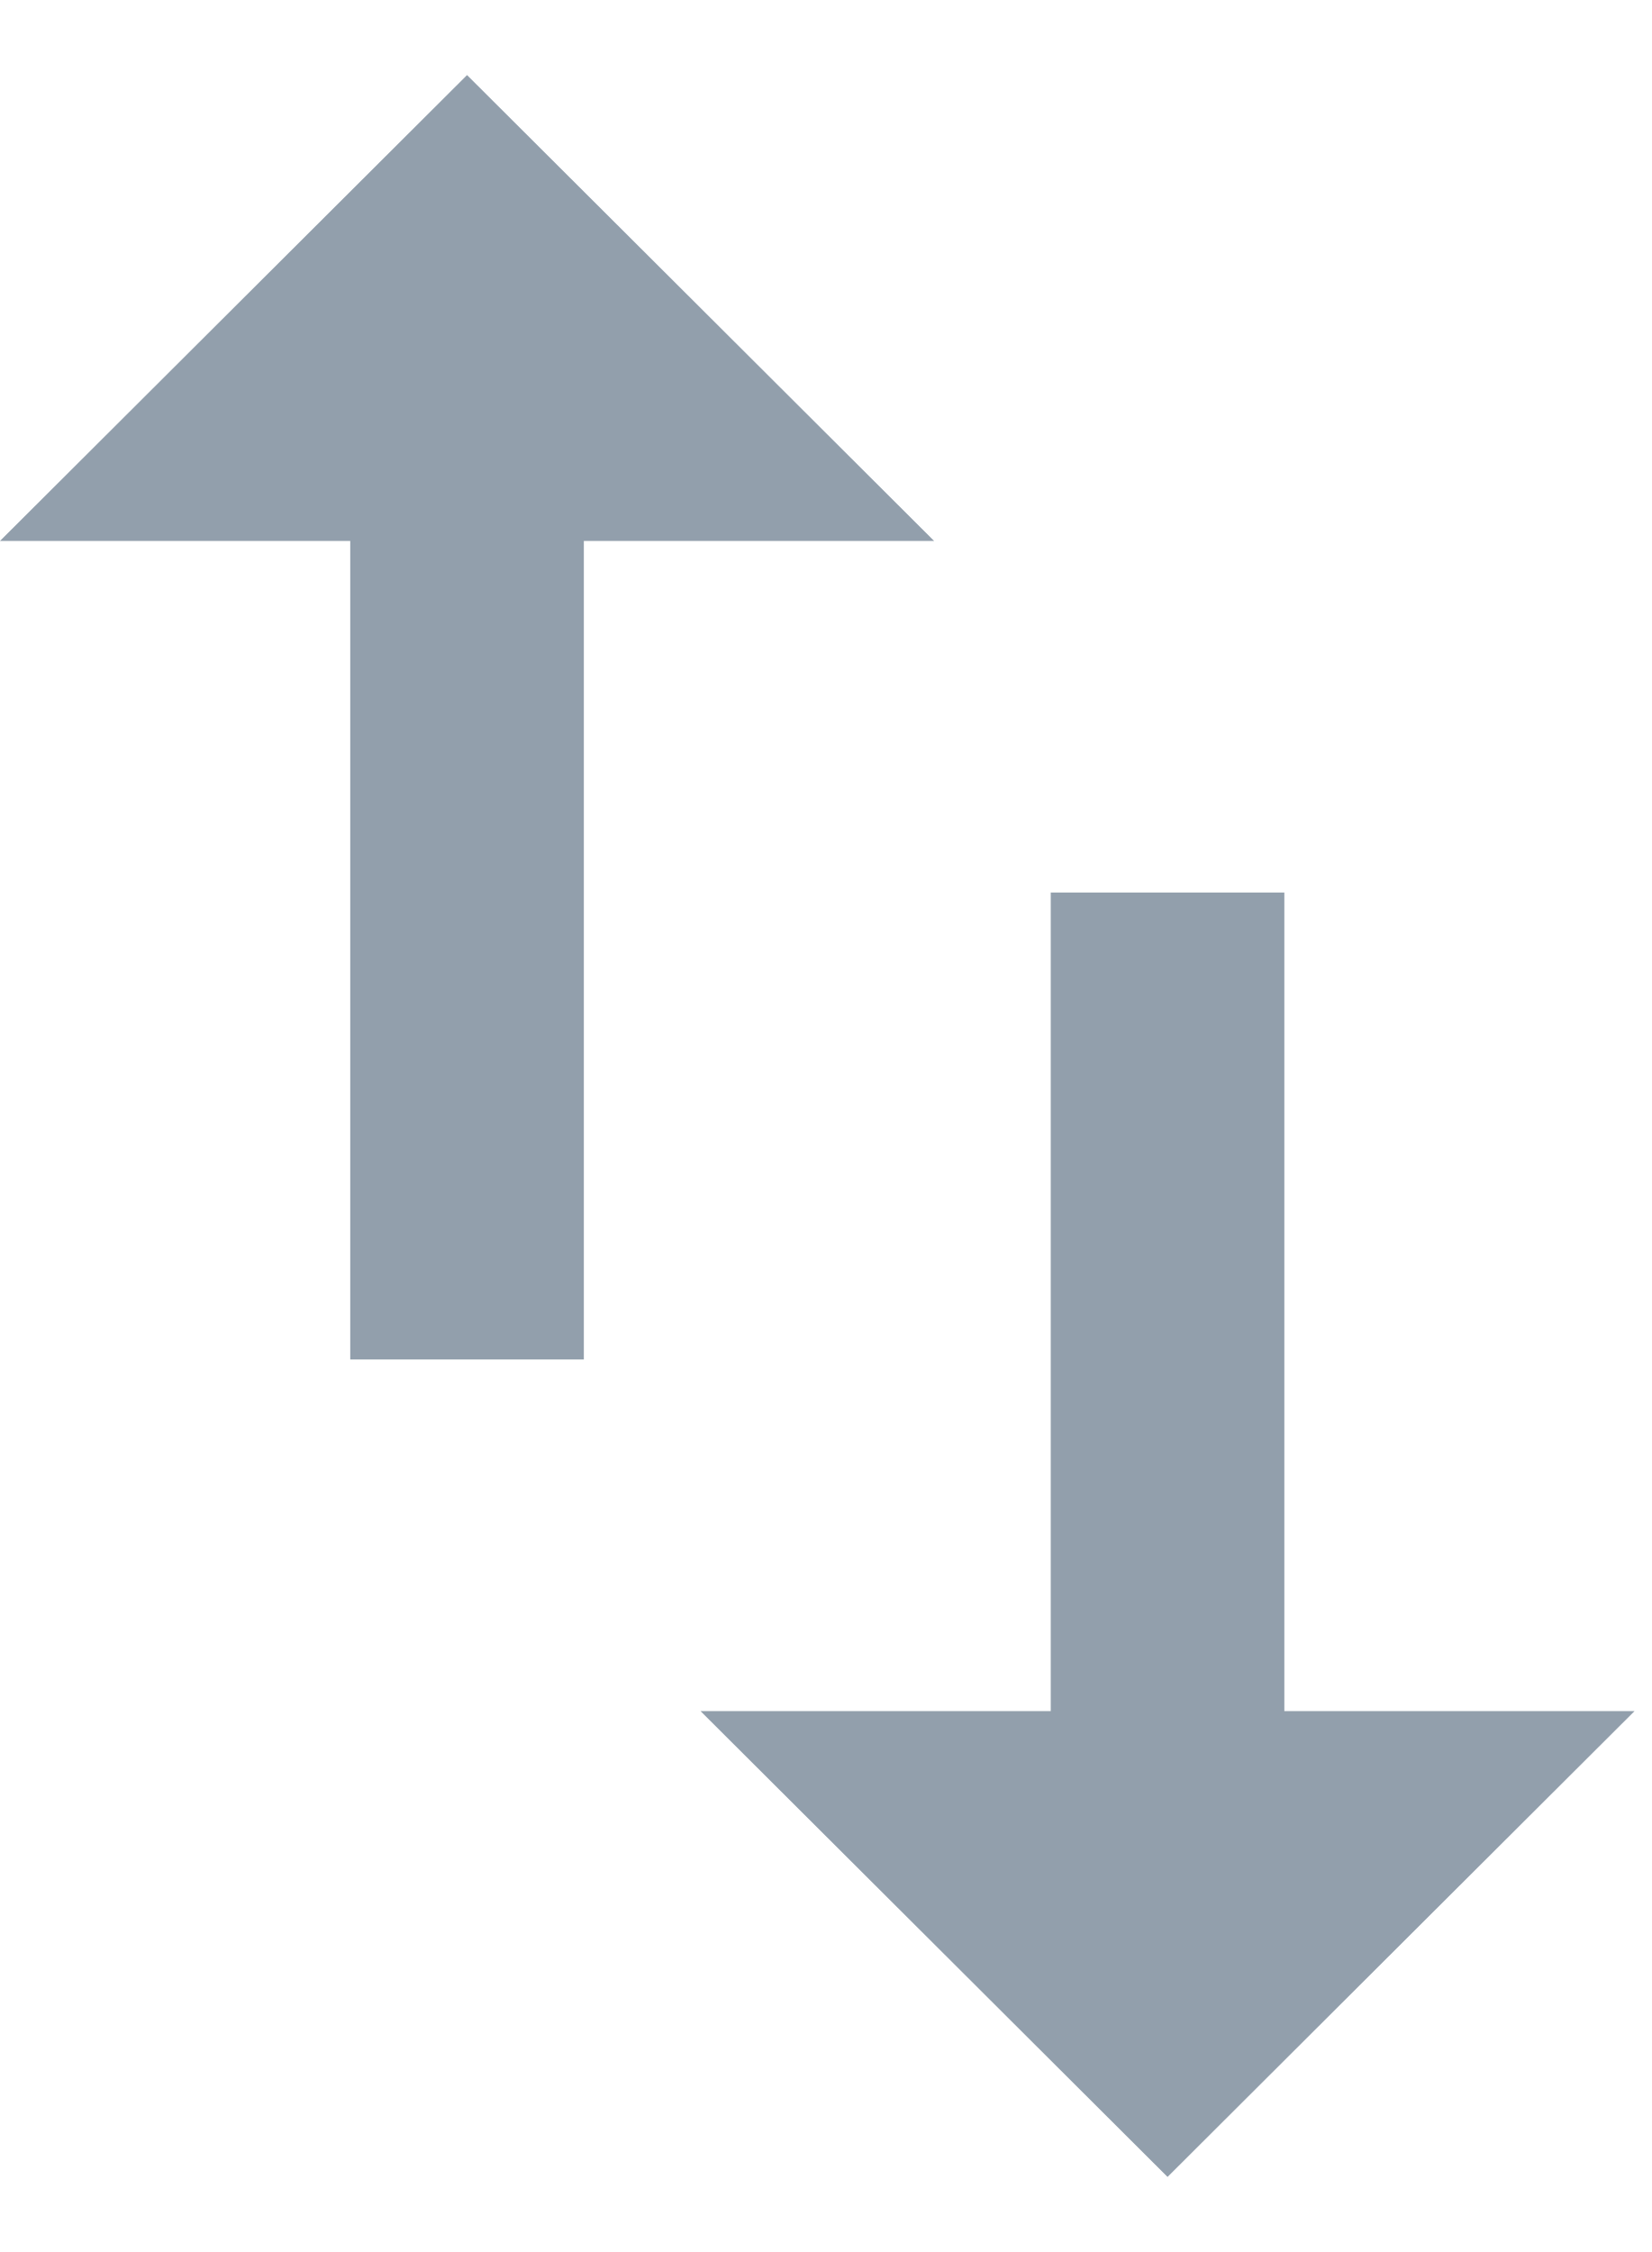
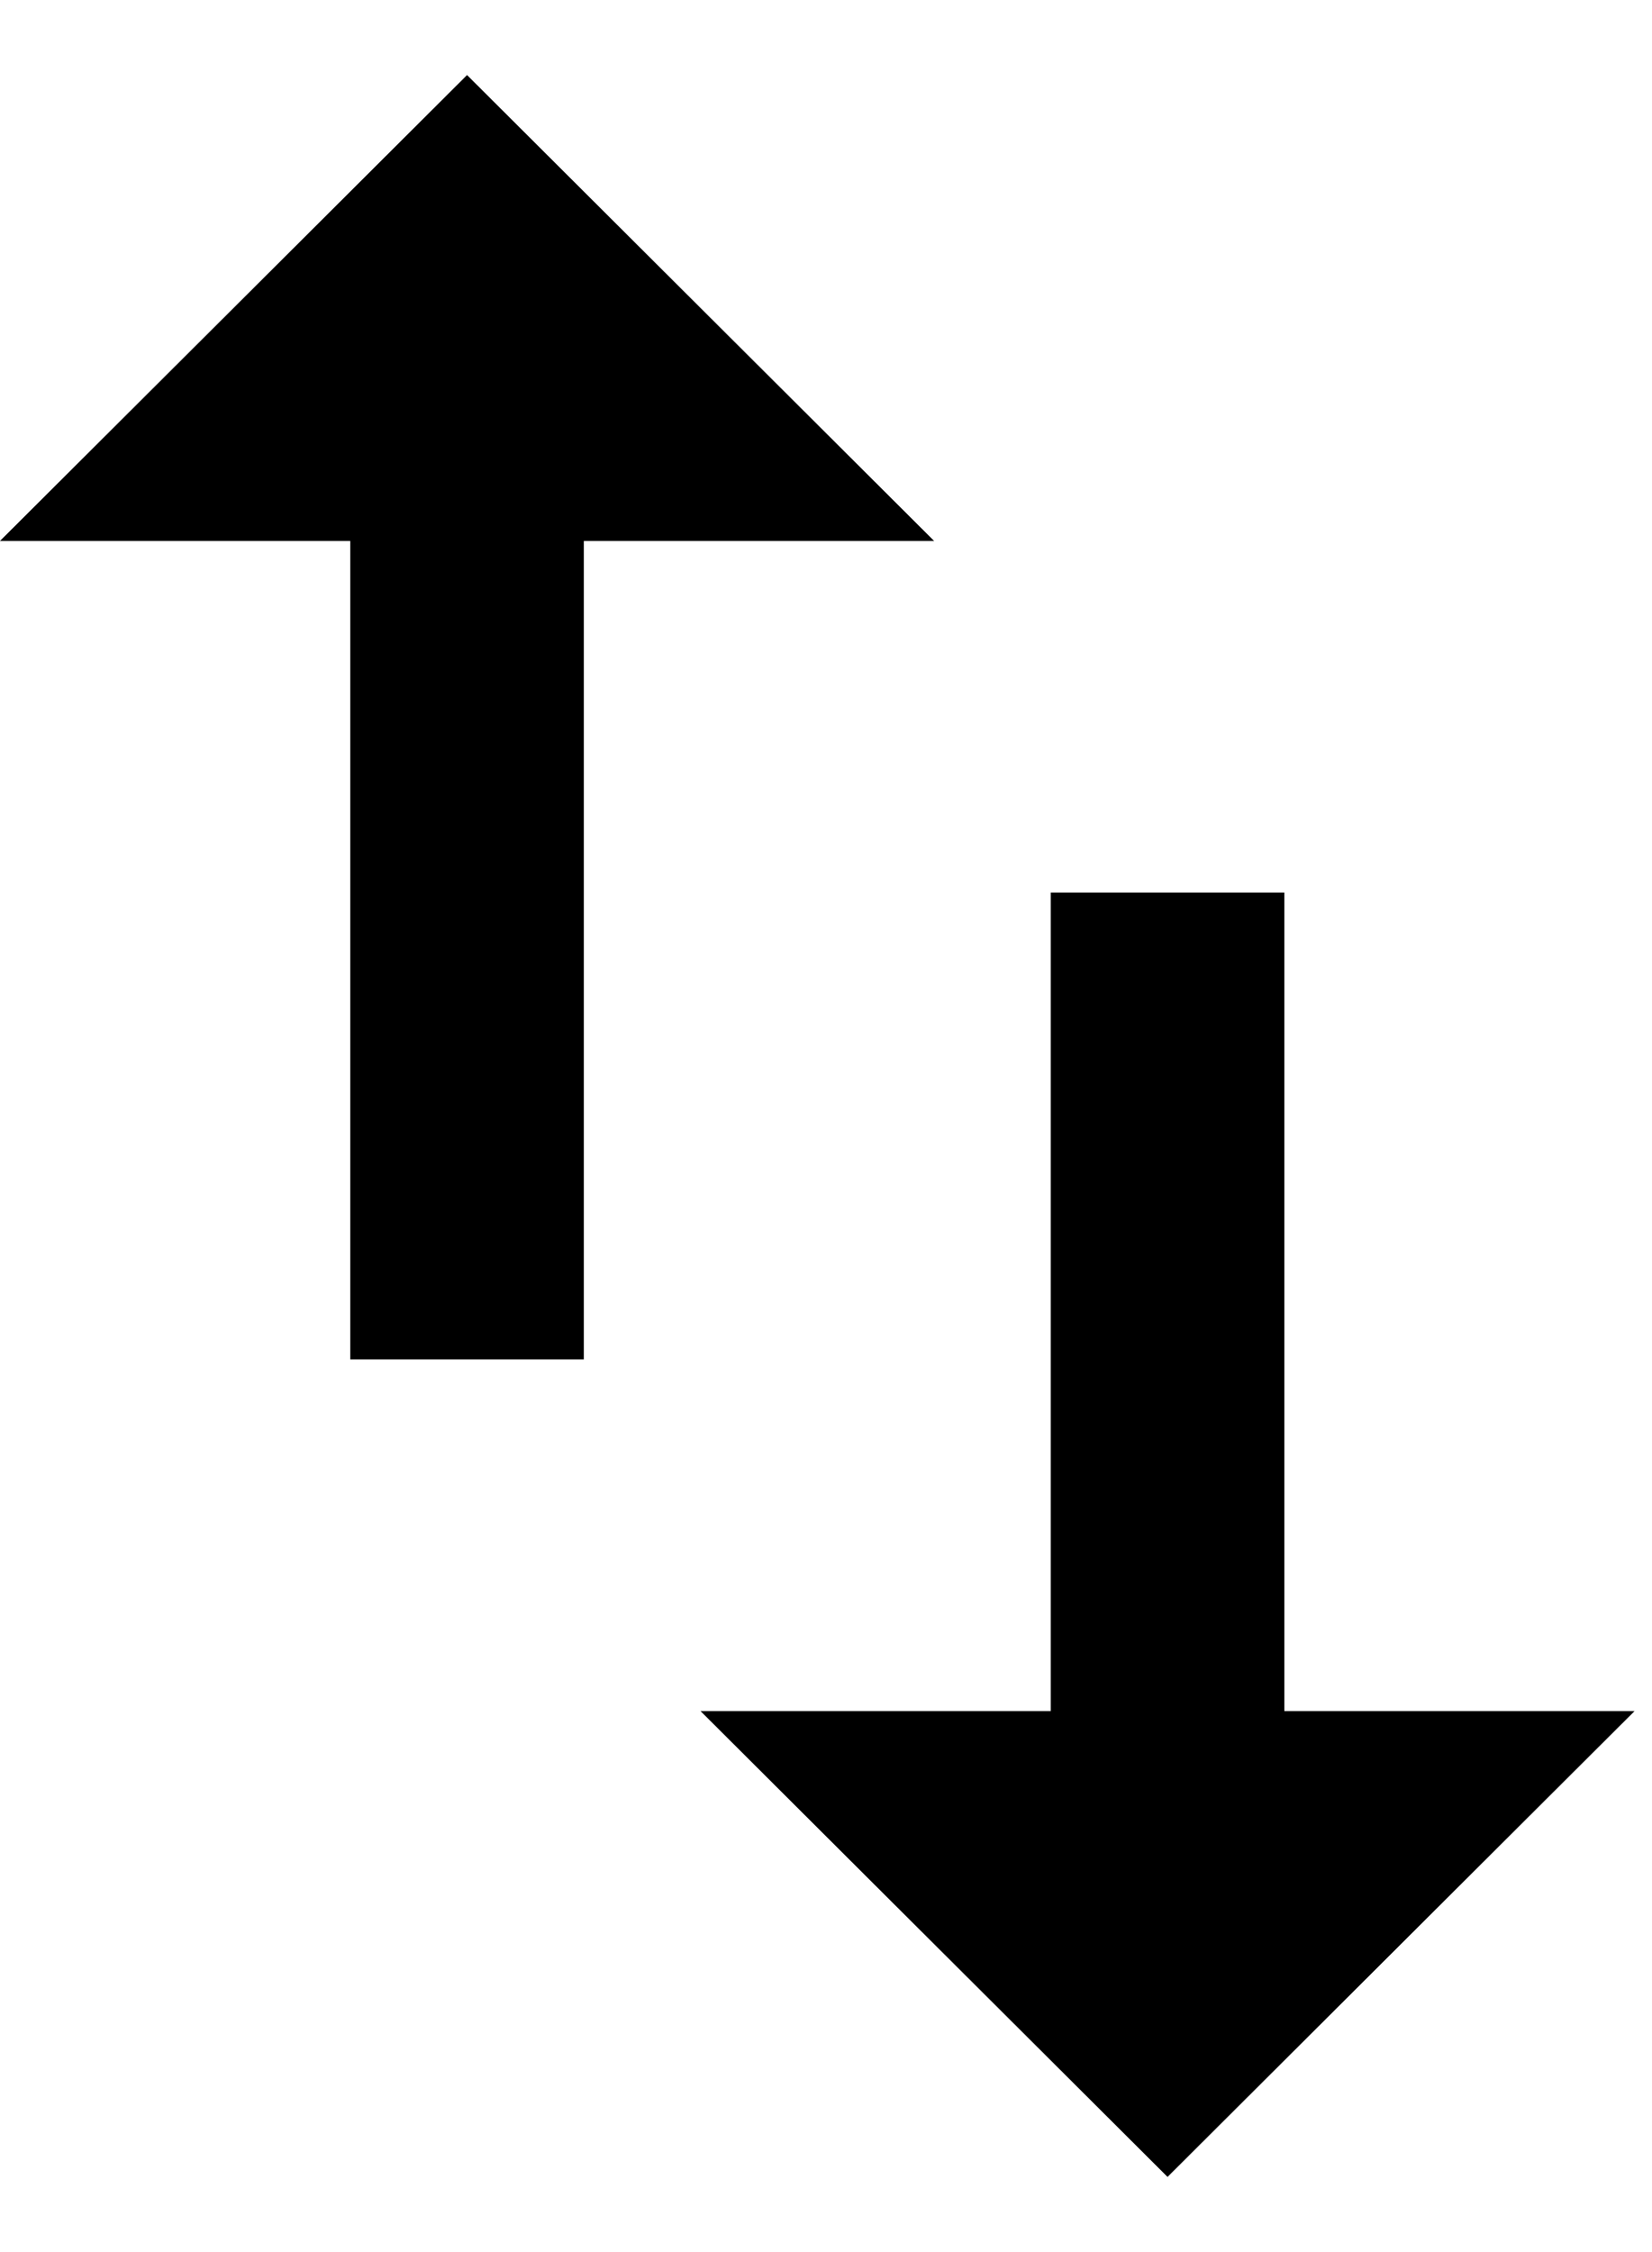
<svg xmlns="http://www.w3.org/2000/svg" height="15" viewBox="0 0 11 15" width="11">
-   <path d="m3.111 2-3.111 3.103h2.333v5.452h1.556v-5.452h2.333zm5.444 10.897v-5.452h-1.556v5.452h-2.333l3.111 3.103 3.111-3.103z" fill="#929fac" transform="translate(0 -1.5)" />
+   <path d="m3.111 2-3.111 3.103h2.333v5.452h1.556v-5.452h2.333zm5.444 10.897v-5.452h-1.556v5.452h-2.333l3.111 3.103 3.111-3.103z" transform="translate(0 -1.5)" />
</svg>
